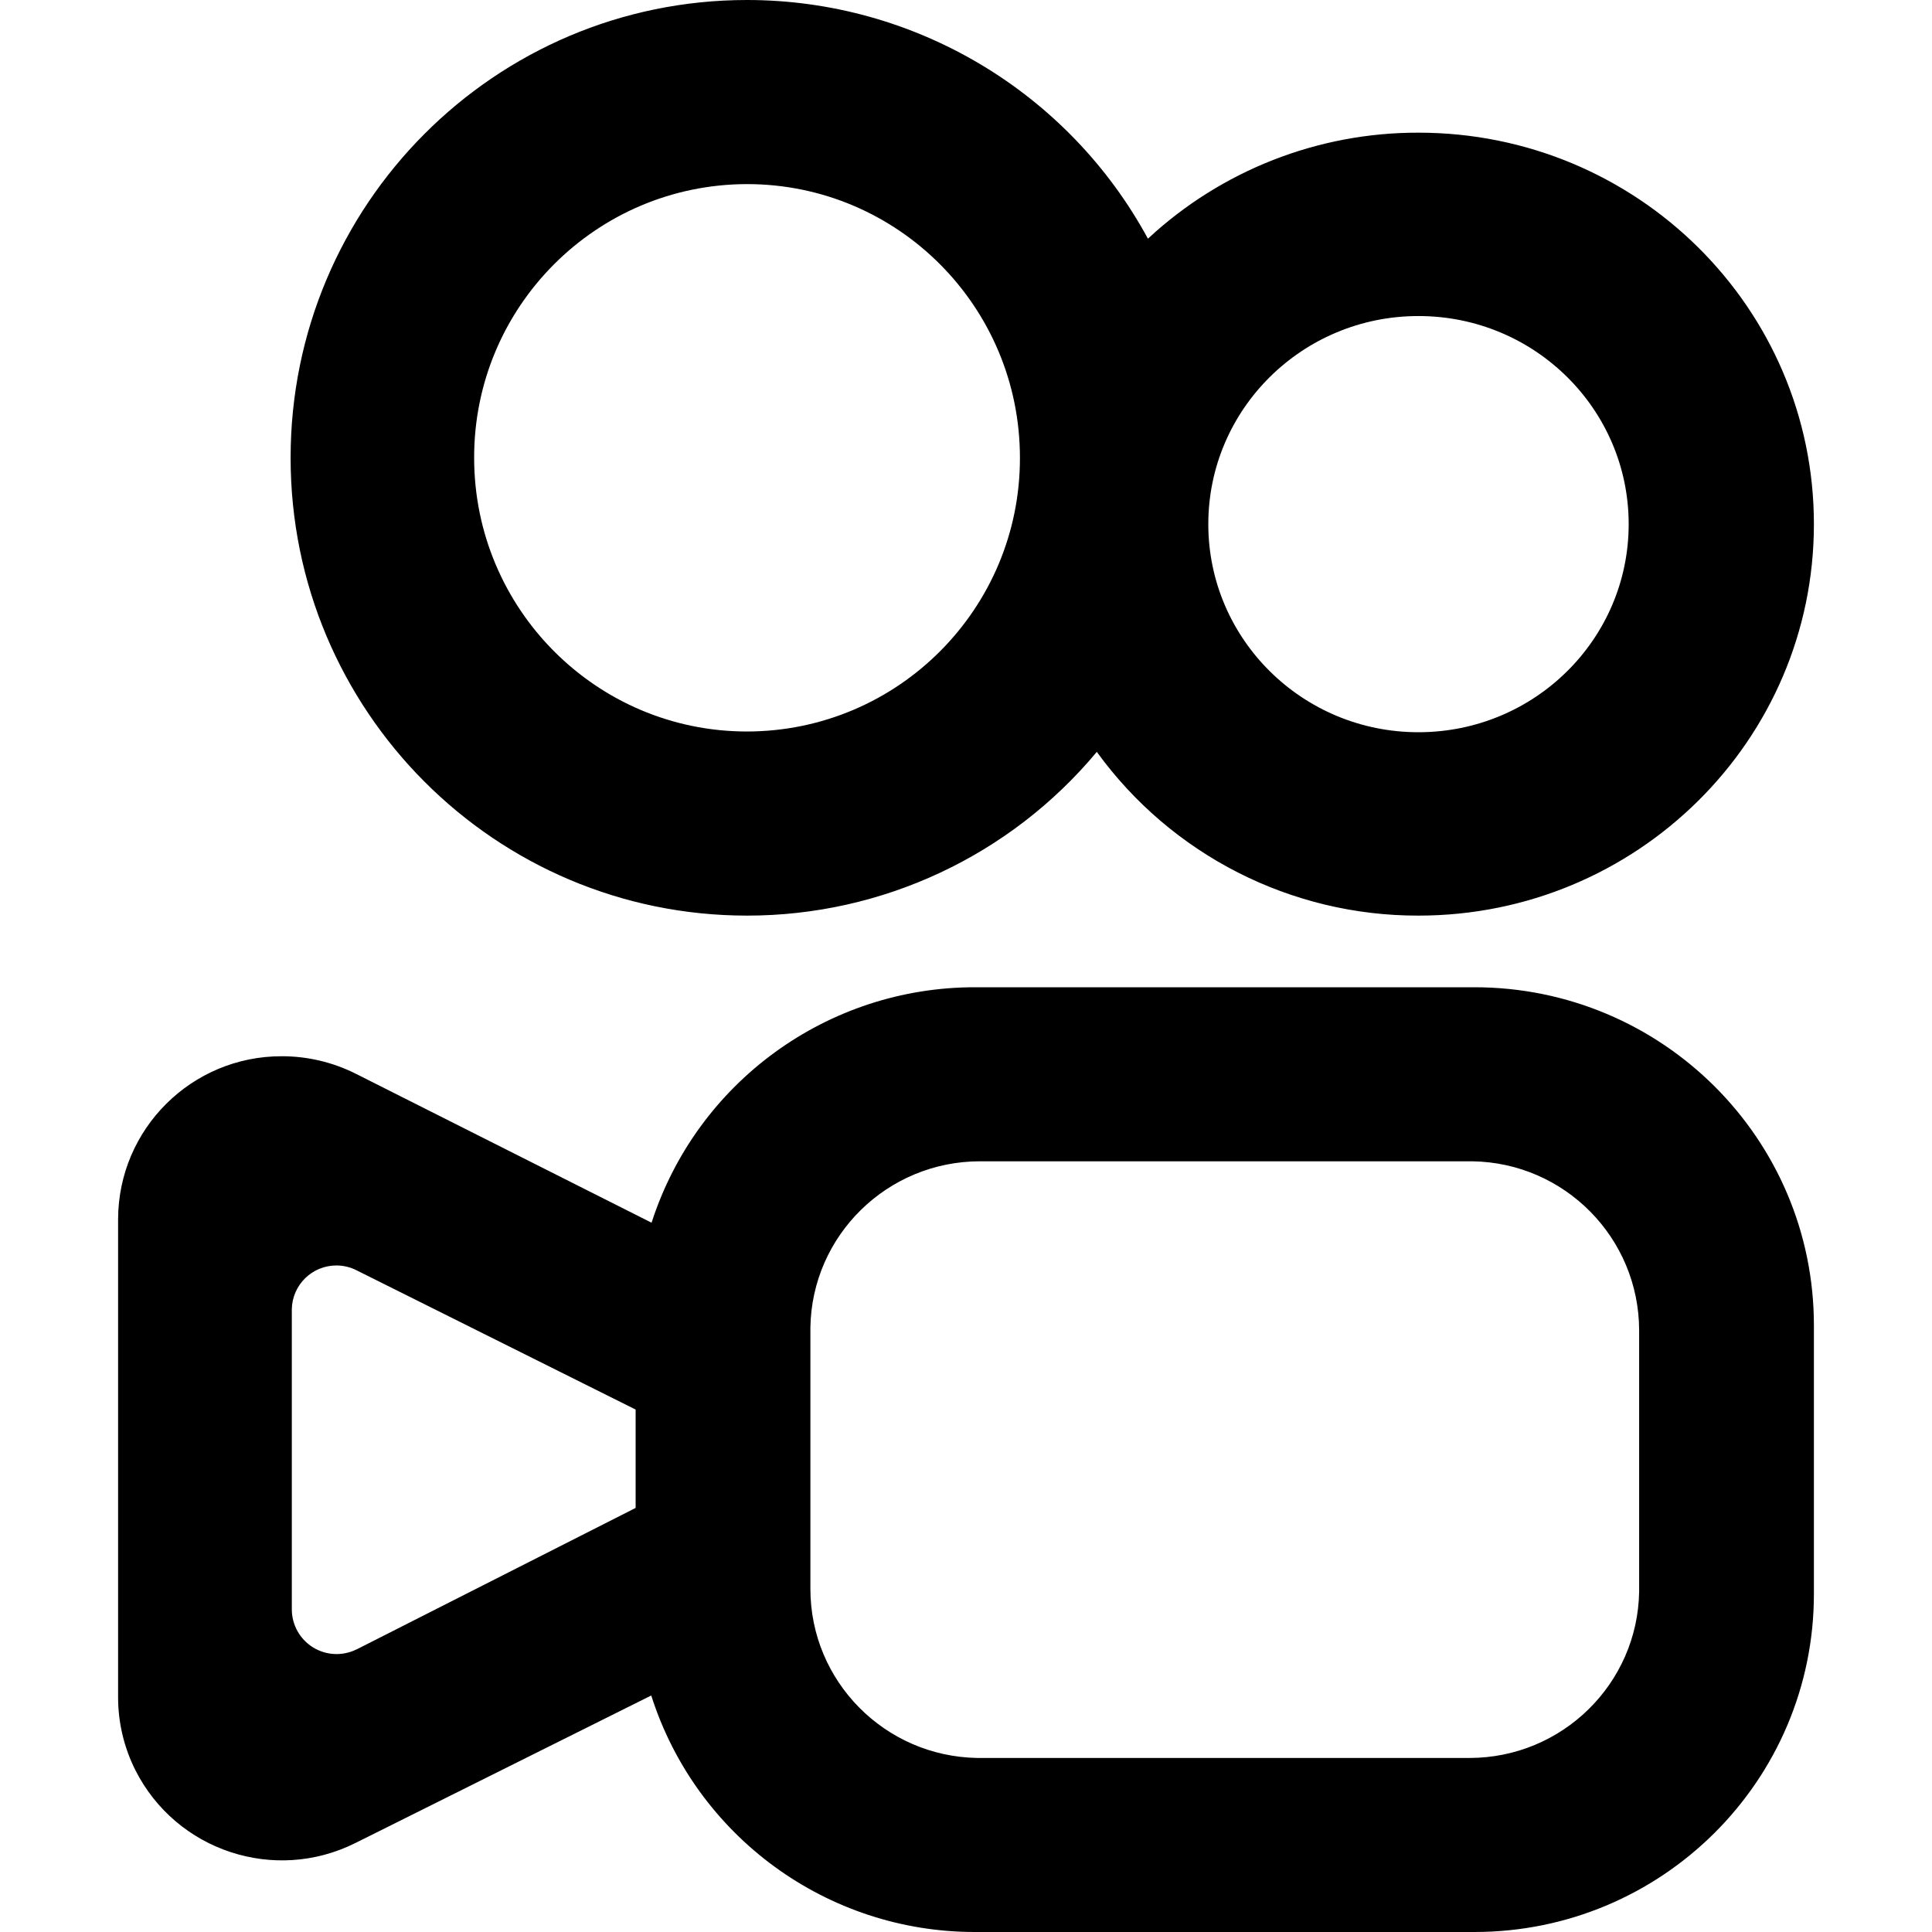
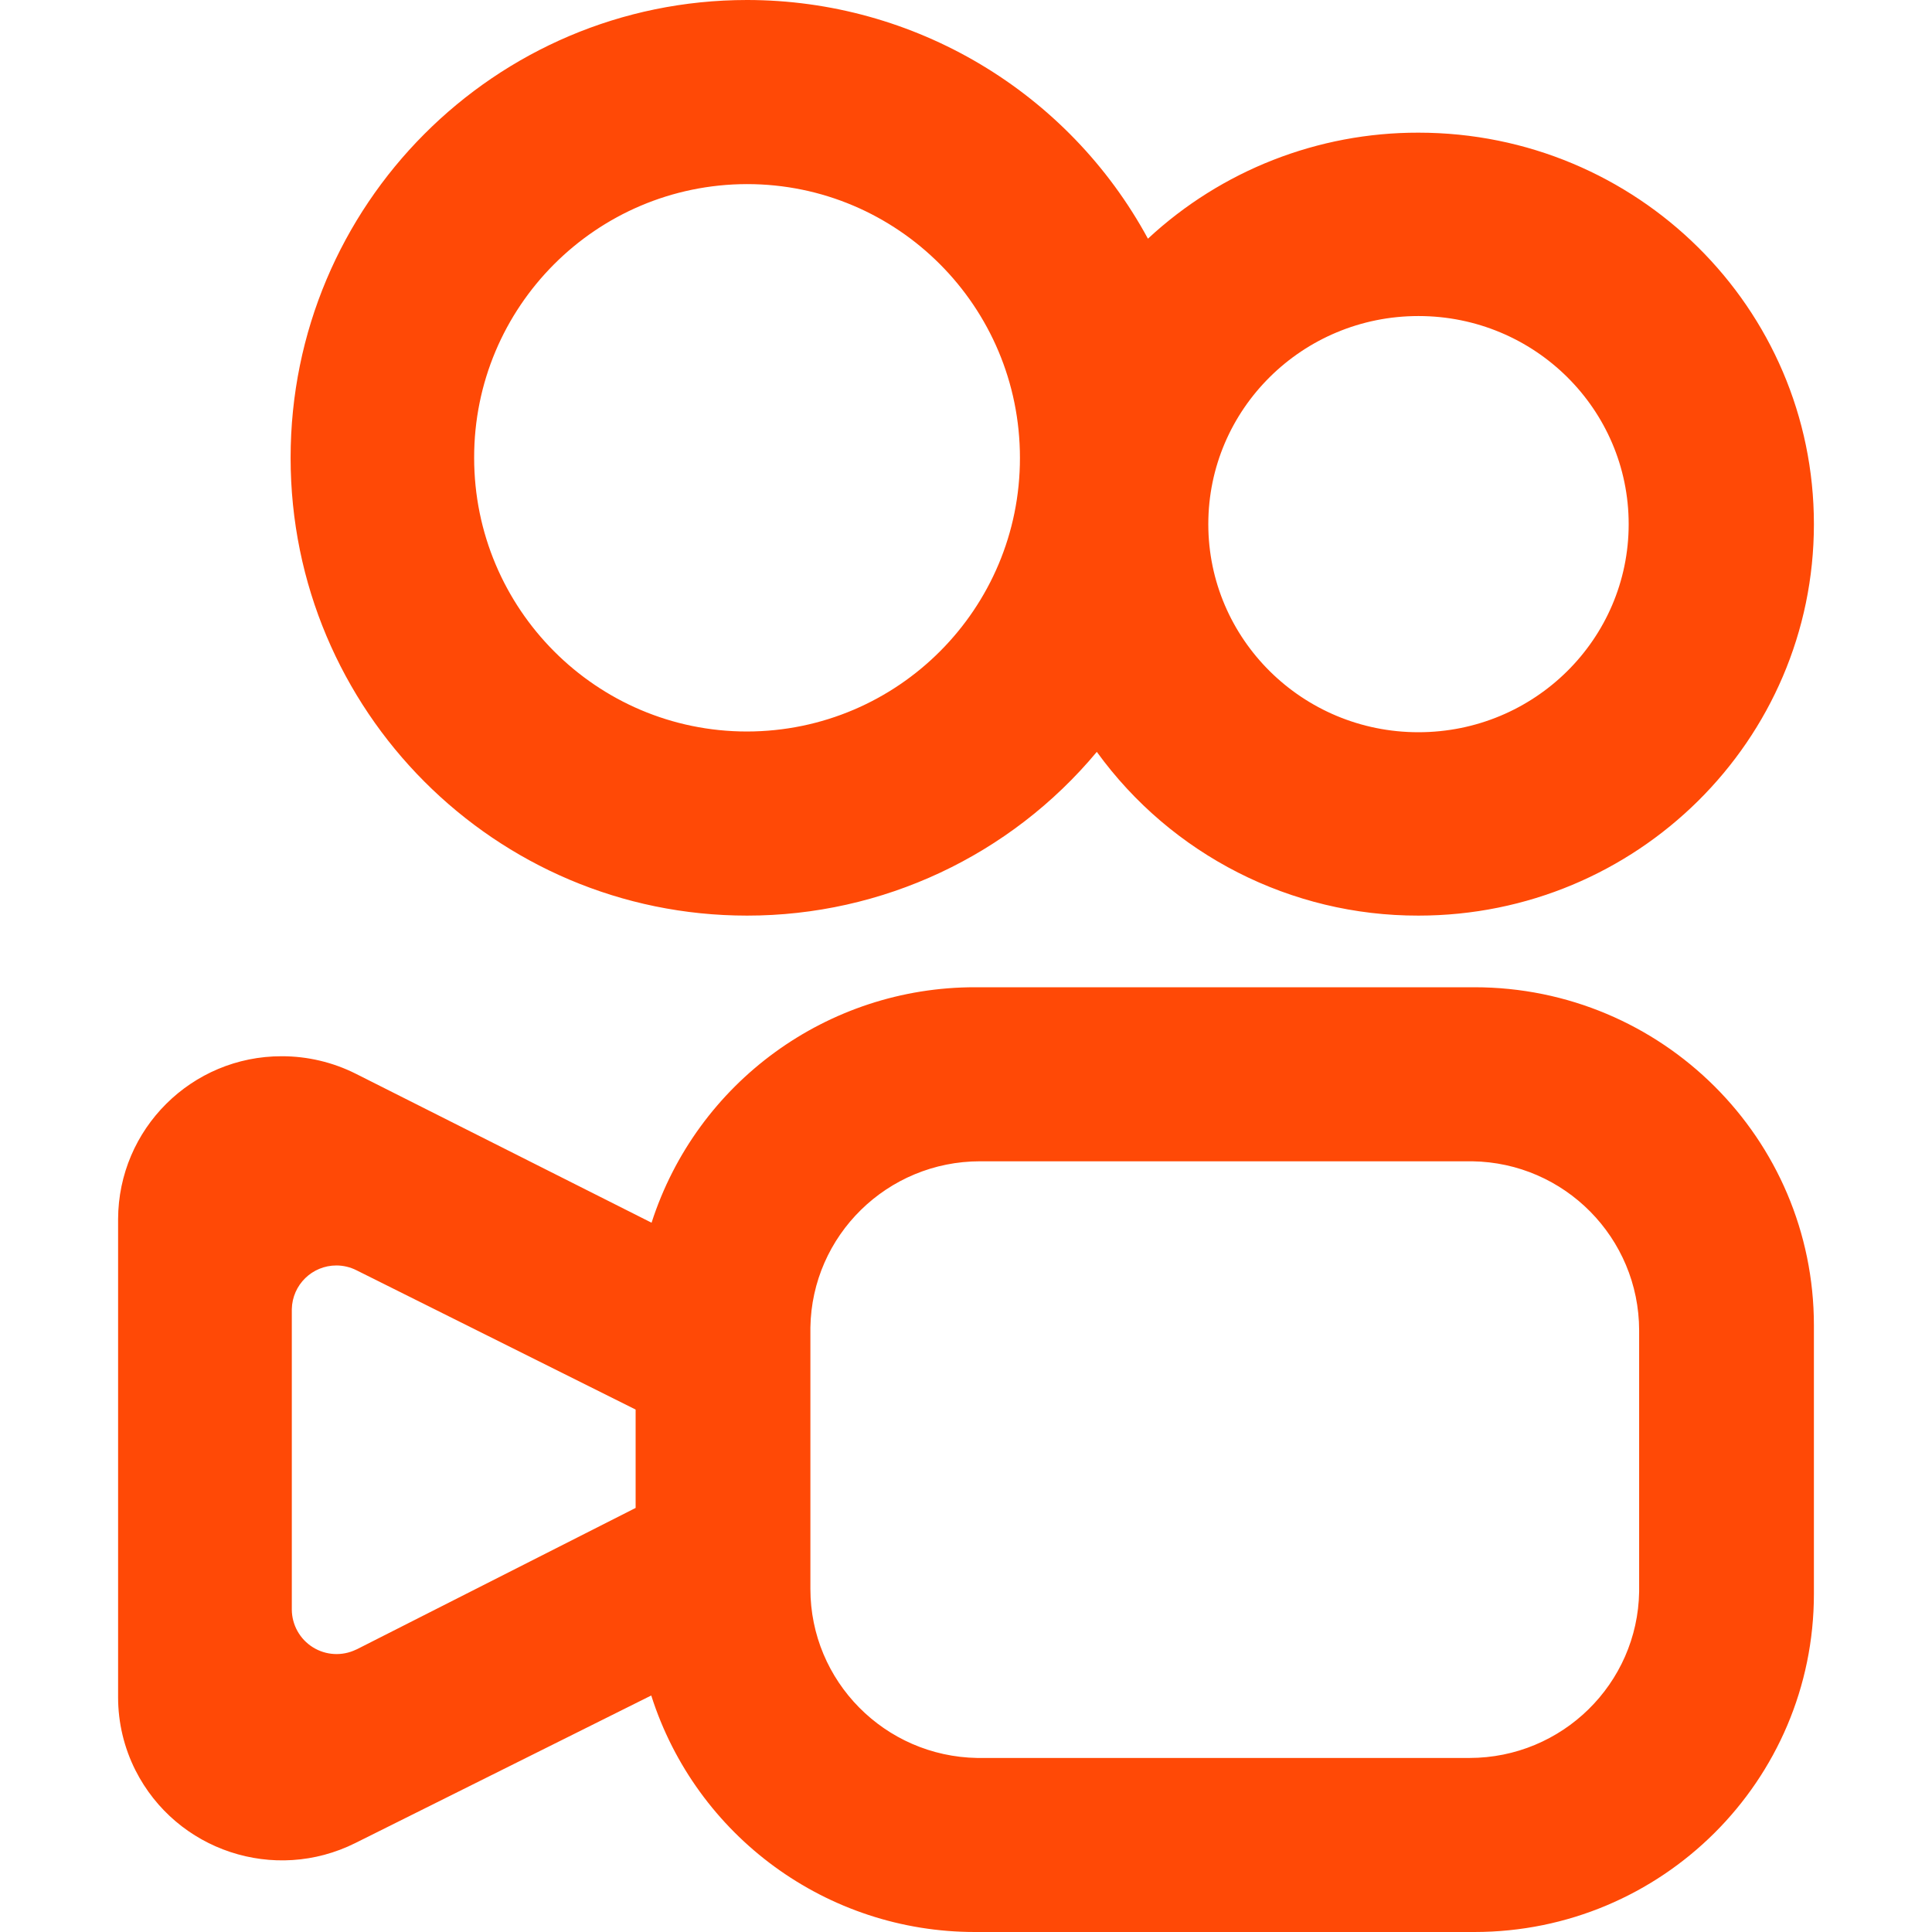
- <svg xmlns="http://www.w3.org/2000/svg" role="img" viewBox="0 0 24 24">
-   <path d="M18.315 12.264c2.33 0 4.218 1.88 4.218 4.2V19.8c0 2.32-1.888 4.2-4.218 4.2h-6.202a4.218 4.218 0 0 1-4.023-2.938l-3.676 1.833a2.04 2.04 0 0 1-2.731-.903 2.015 2.015 0 0 1-.216-.907v-5.94a2.03 2.03 0 0 1 2.035-2.024 2.044 2.044 0 0 1 .919.218l3.673 1.85a4.218 4.218 0 0 1 4.02-2.925zm-.062 2.162h-6.078c-1.153 0-2.09.921-2.108 2.065v3.247c0 1.148.925 2.081 2.073 2.1h6.113c1.153 0 2.09-.922 2.109-2.065v-3.247a2.104 2.104 0 0 0-2.074-2.1zM4.18 15.72a.554.554 0 0 0-.555.542v3.734a.556.556 0 0 0 .798.496l.01-.004 3.463-1.756V17.51l-3.467-1.73a.557.557 0 0 0-.249-.06zM9.28 0a5.667 5.667 0 0 1 4.98 2.965 4.921 4.921 0 0 1 3.36-1.317c2.714 0 4.913 2.177 4.913 4.863 0 2.686-2.2 4.863-4.912 4.863a4.921 4.921 0 0 1-3.996-2.034 5.651 5.651 0 0 1-4.345 2.034c-3.131 0-5.67-2.546-5.67-5.687C3.61 2.546 6.149 0 9.28 0Zm8.34 3.926c-1.441 0-2.61 1.157-2.61 2.585s1.169 2.585 2.61 2.585c1.443 0 2.612-1.157 2.612-2.585s-1.169-2.585-2.611-2.585zM9.28 2.287a3.395 3.395 0 0 0-3.39 3.4c0 1.877 1.518 3.4 3.39 3.4a3.395 3.395 0 0 0 3.39-3.4c0-1.878-1.518-3.4-3.39-3.4z" />
+ <svg xmlns="http://www.w3.org/2000/svg" role="img" viewBox="0 0 24 24" fill="#FF4906">
+   <path d="M18.315 12.264c2.33 0 4.218 1.88 4.218 4.2V19.8c0 2.32-1.888 4.2-4.218 4.2h-6.202a4.218 4.218 0 0 1-4.023-2.938l-3.676 1.833a2.04 2.04 0 0 1-2.731-.903 2.015 2.015 0 0 1-.216-.907v-5.94a2.03 2.03 0 0 1 2.035-2.024 2.044 2.044 0 0 1 .919.218l3.673 1.85a4.218 4.218 0 0 1 4.02-2.925zm-.062 2.162h-6.078c-1.153 0-2.09.921-2.108 2.065v3.247c0 1.148.925 2.081 2.073 2.1h6.113c1.153 0 2.09-.922 2.109-2.065v-3.247a2.104 2.104 0 0 0-2.074-2.1zM4.18 15.72a.554.554 0 0 0-.555.542v3.734a.556.556 0 0 0 .798.496l.01-.004 3.463-1.756V17.51l-3.467-1.73a.557.557 0 0 0-.249-.06zM9.28 0a5.667 5.667 0 0 1 4.98 2.965 4.921 4.921 0 0 1 3.36-1.317c2.714 0 4.913 2.177 4.913 4.863 0 2.686-2.2 4.863-4.912 4.863a4.921 4.921 0 0 1-3.996-2.034 5.651 5.651 0 0 1-4.345 2.034c-3.131 0-5.67-2.546-5.67-5.687C3.61 2.546 6.149 0 9.28 0Zm8.34 3.926c-1.441 0-2.61 1.157-2.61 2.585s1.169 2.585 2.61 2.585c1.443 0 2.612-1.157 2.612-2.585s-1.169-2.585-2.611-2.585zM9.28 2.287a3.395 3.395 0 0 0-3.39 3.4c0 1.877 1.518 3.4 3.39 3.4a3.395 3.395 0 0 0 3.39-3.4c0-1.878-1.518-3.4-3.39-3.4z" fill="#FF4906" />
</svg>
